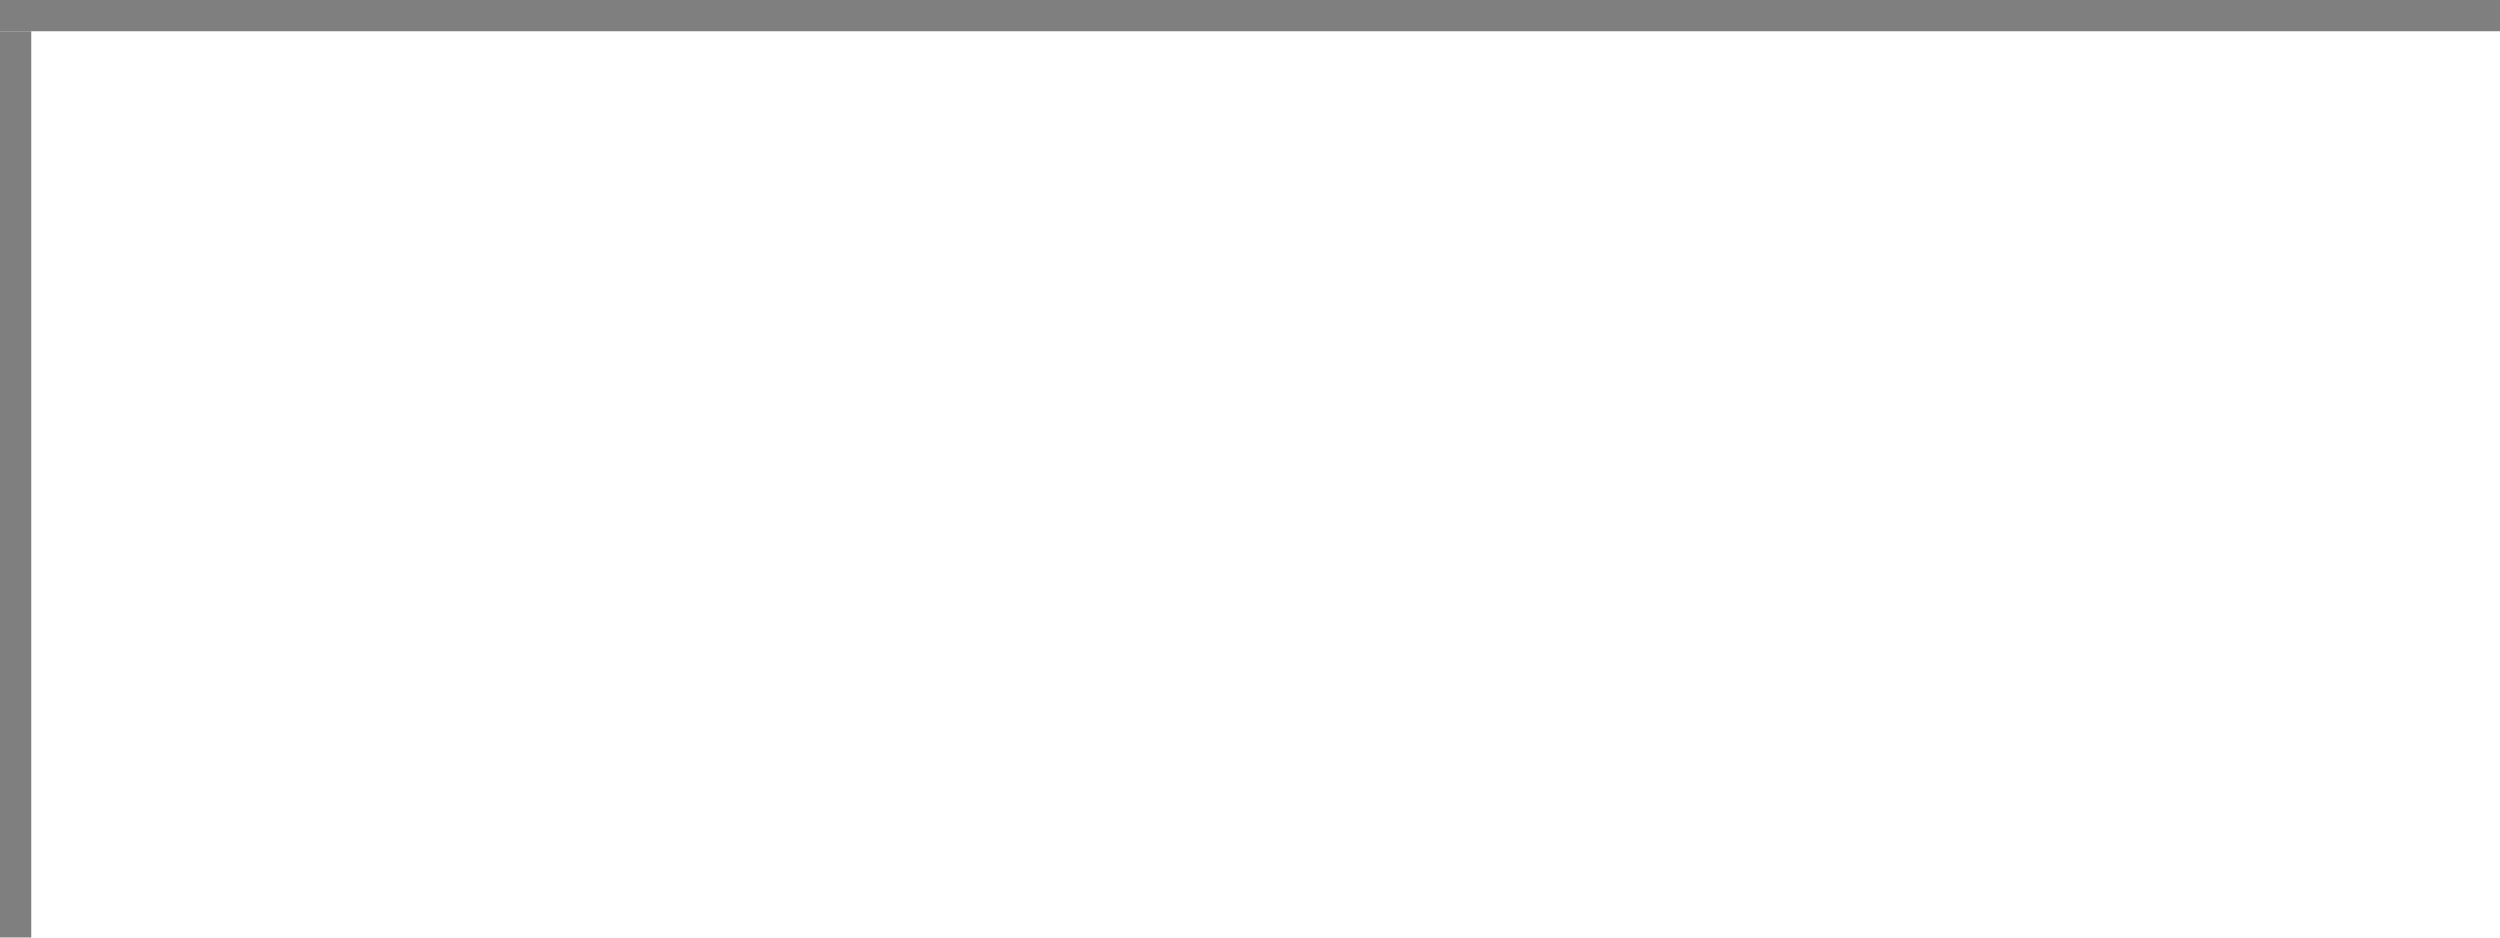
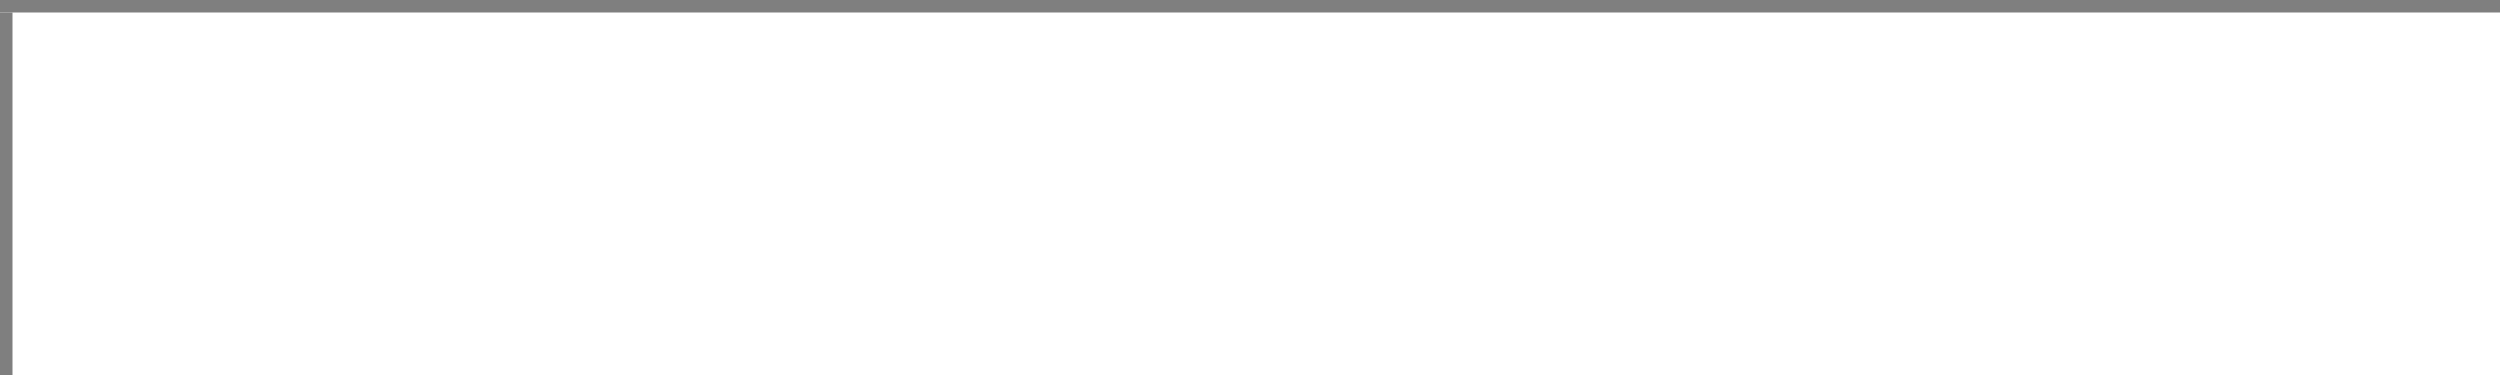
- <svg xmlns="http://www.w3.org/2000/svg" version="1.1" width="80px" height="30px" viewBox="332 30 80 30">
-   <path d="M 1 1  L 80 1  L 80 30  L 1 30  L 1 1  Z " fill-rule="nonzero" fill="rgba(255, 255, 255, 1)" stroke="none" transform="matrix(1 0 0 1 332 30 )" class="fill" />
-   <path d="M 0.5 1  L 0.5 30  " stroke-width="1" stroke-dasharray="0" stroke="rgba(127, 127, 127, 1)" fill="none" transform="matrix(1 0 0 1 332 30 )" class="stroke" />
-   <path d="M 0 0.5  L 80 0.5  " stroke-width="1" stroke-dasharray="0" stroke="rgba(127, 127, 127, 1)" fill="none" transform="matrix(1 0 0 1 332 30 )" class="stroke" />
+ <svg xmlns="http://www.w3.org/2000/svg" version="1.1" width="200px" height="30px" viewBox="462 150 200 30">
+   <path d="M 1 1  L 200 1  L 200 30  L 1 30  L 1 1  Z " fill-rule="nonzero" fill="rgba(255, 255, 255, 1)" stroke="none" transform="matrix(1 0 0 1 462 150 )" class="fill" />
+   <path d="M 0.5 1  L 0.5 30  " stroke-width="1" stroke-dasharray="0" stroke="rgba(127, 127, 127, 1)" fill="none" transform="matrix(1 0 0 1 462 150 )" class="stroke" />
+   <path d="M 0 0.5  L 200 0.5  " stroke-width="1" stroke-dasharray="0" stroke="rgba(127, 127, 127, 1)" fill="none" transform="matrix(1 0 0 1 462 150 )" class="stroke" />
</svg>
